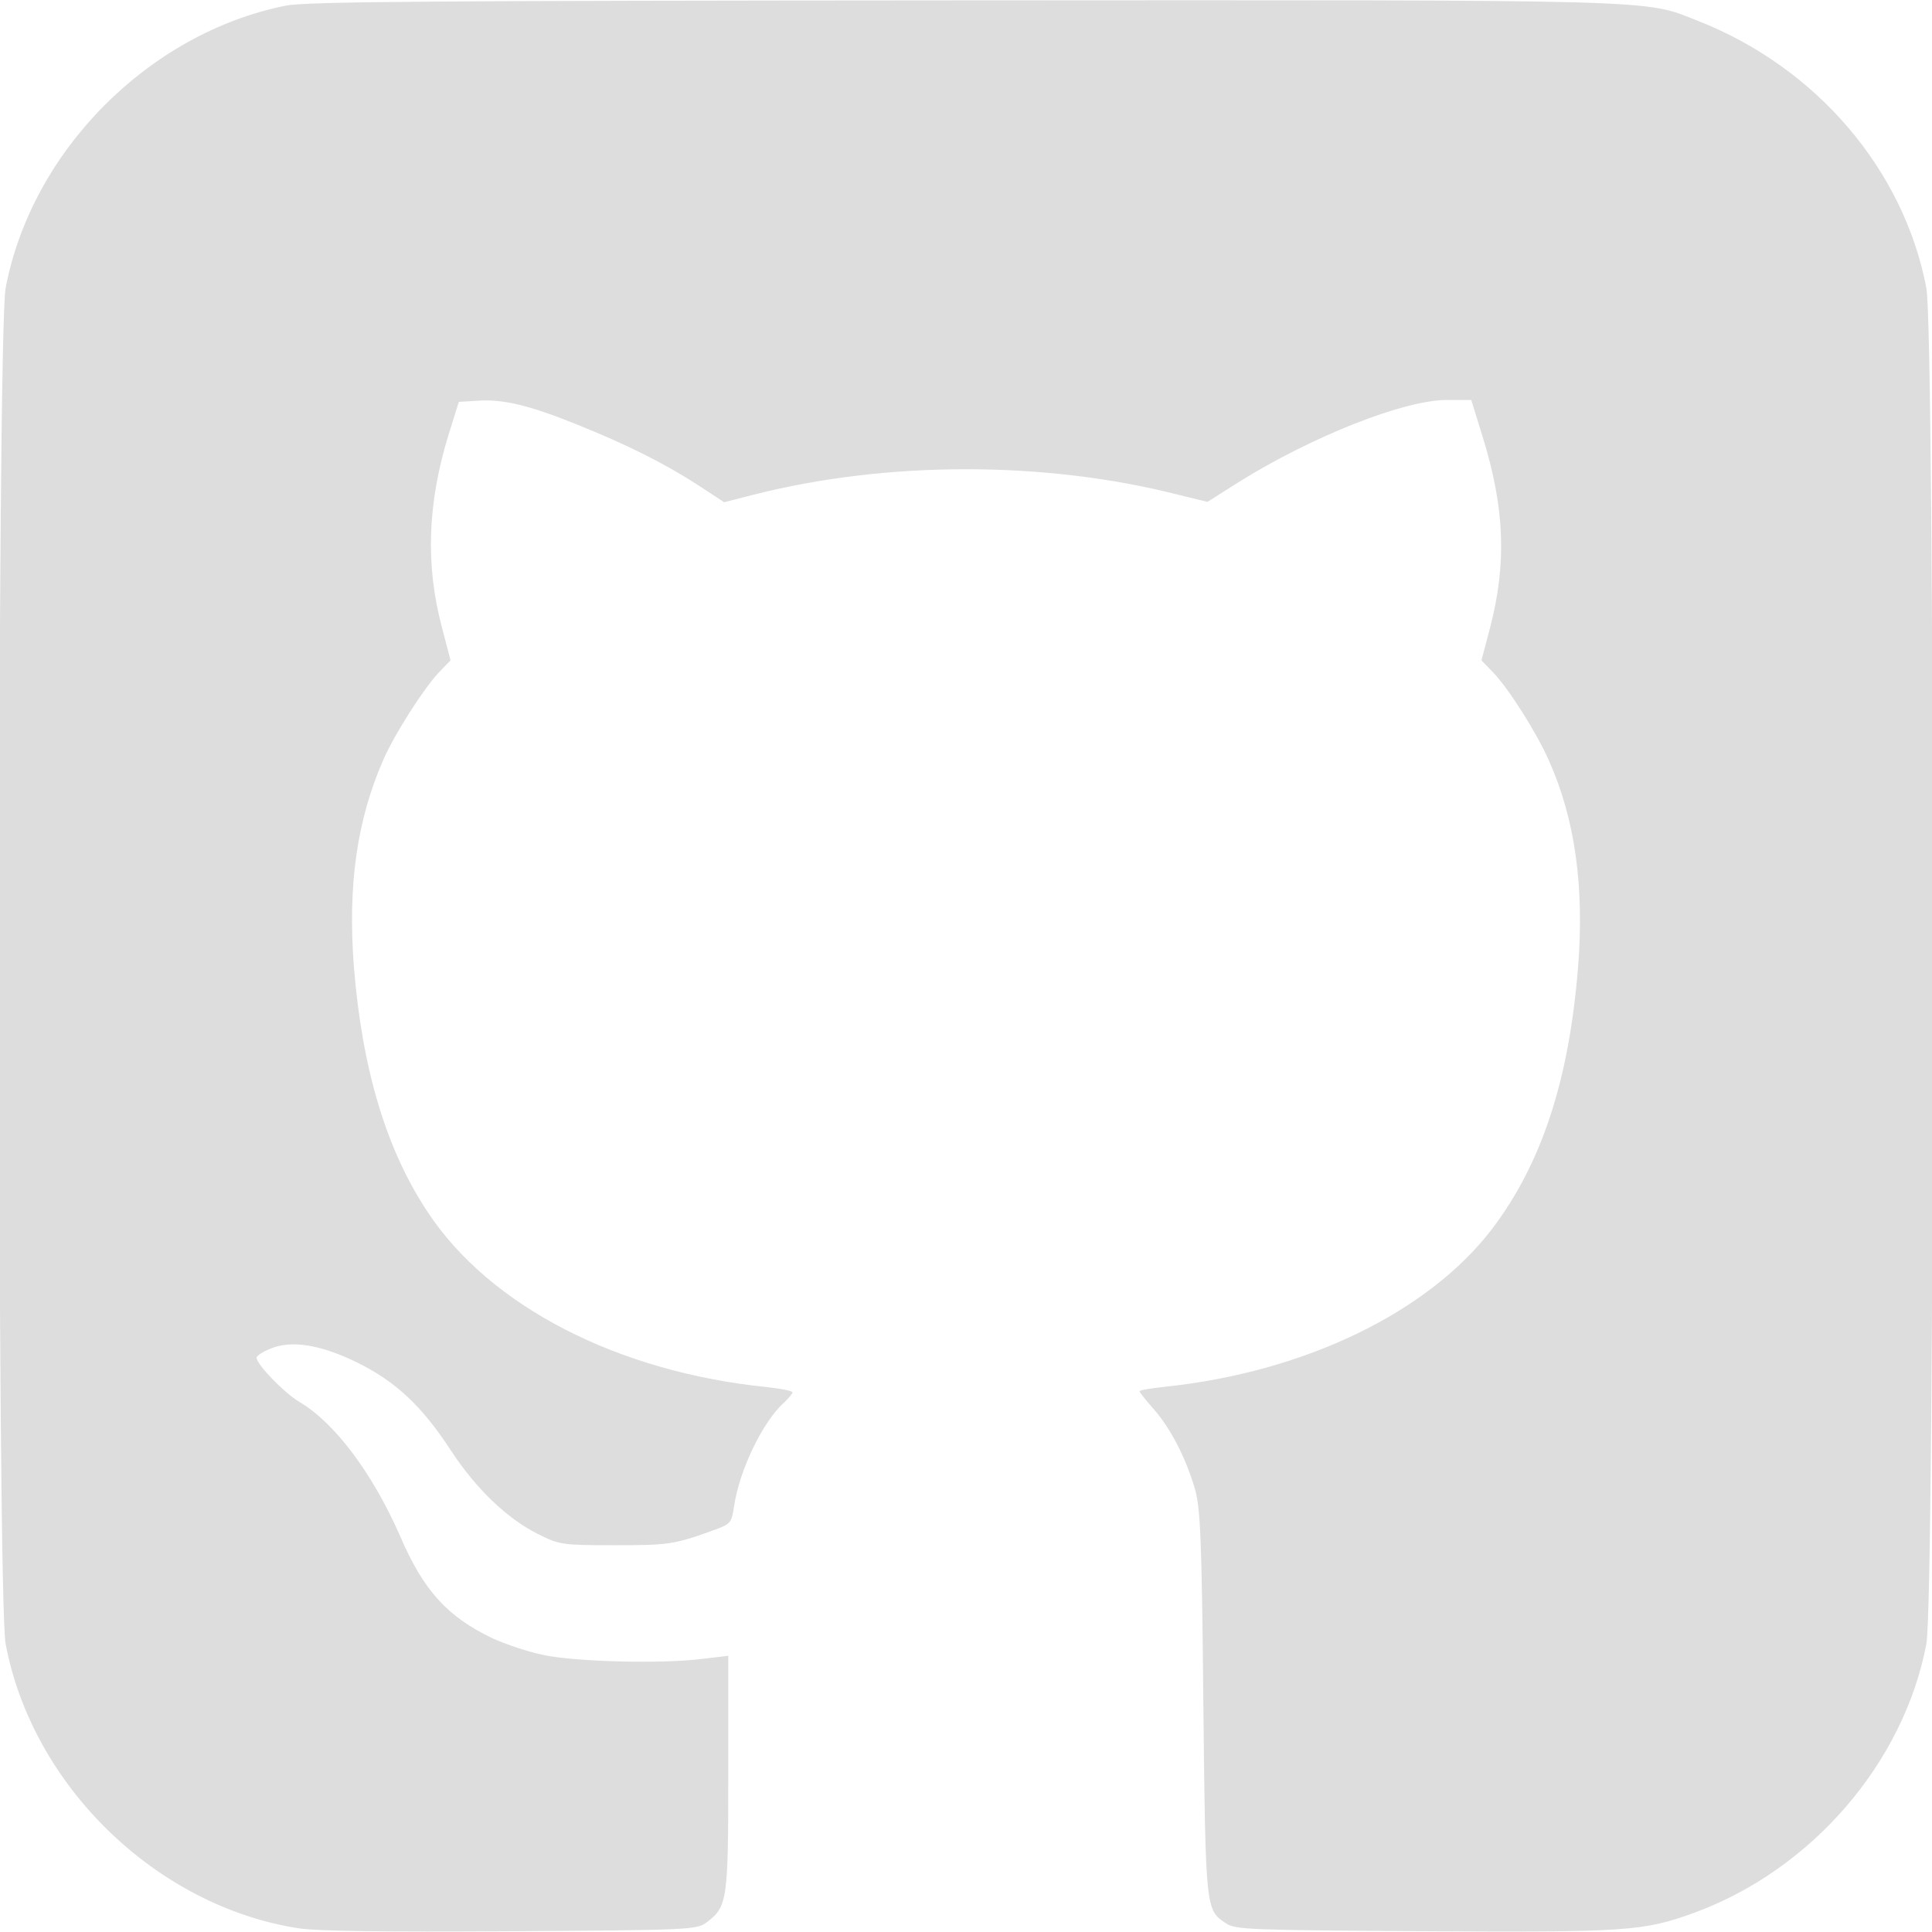
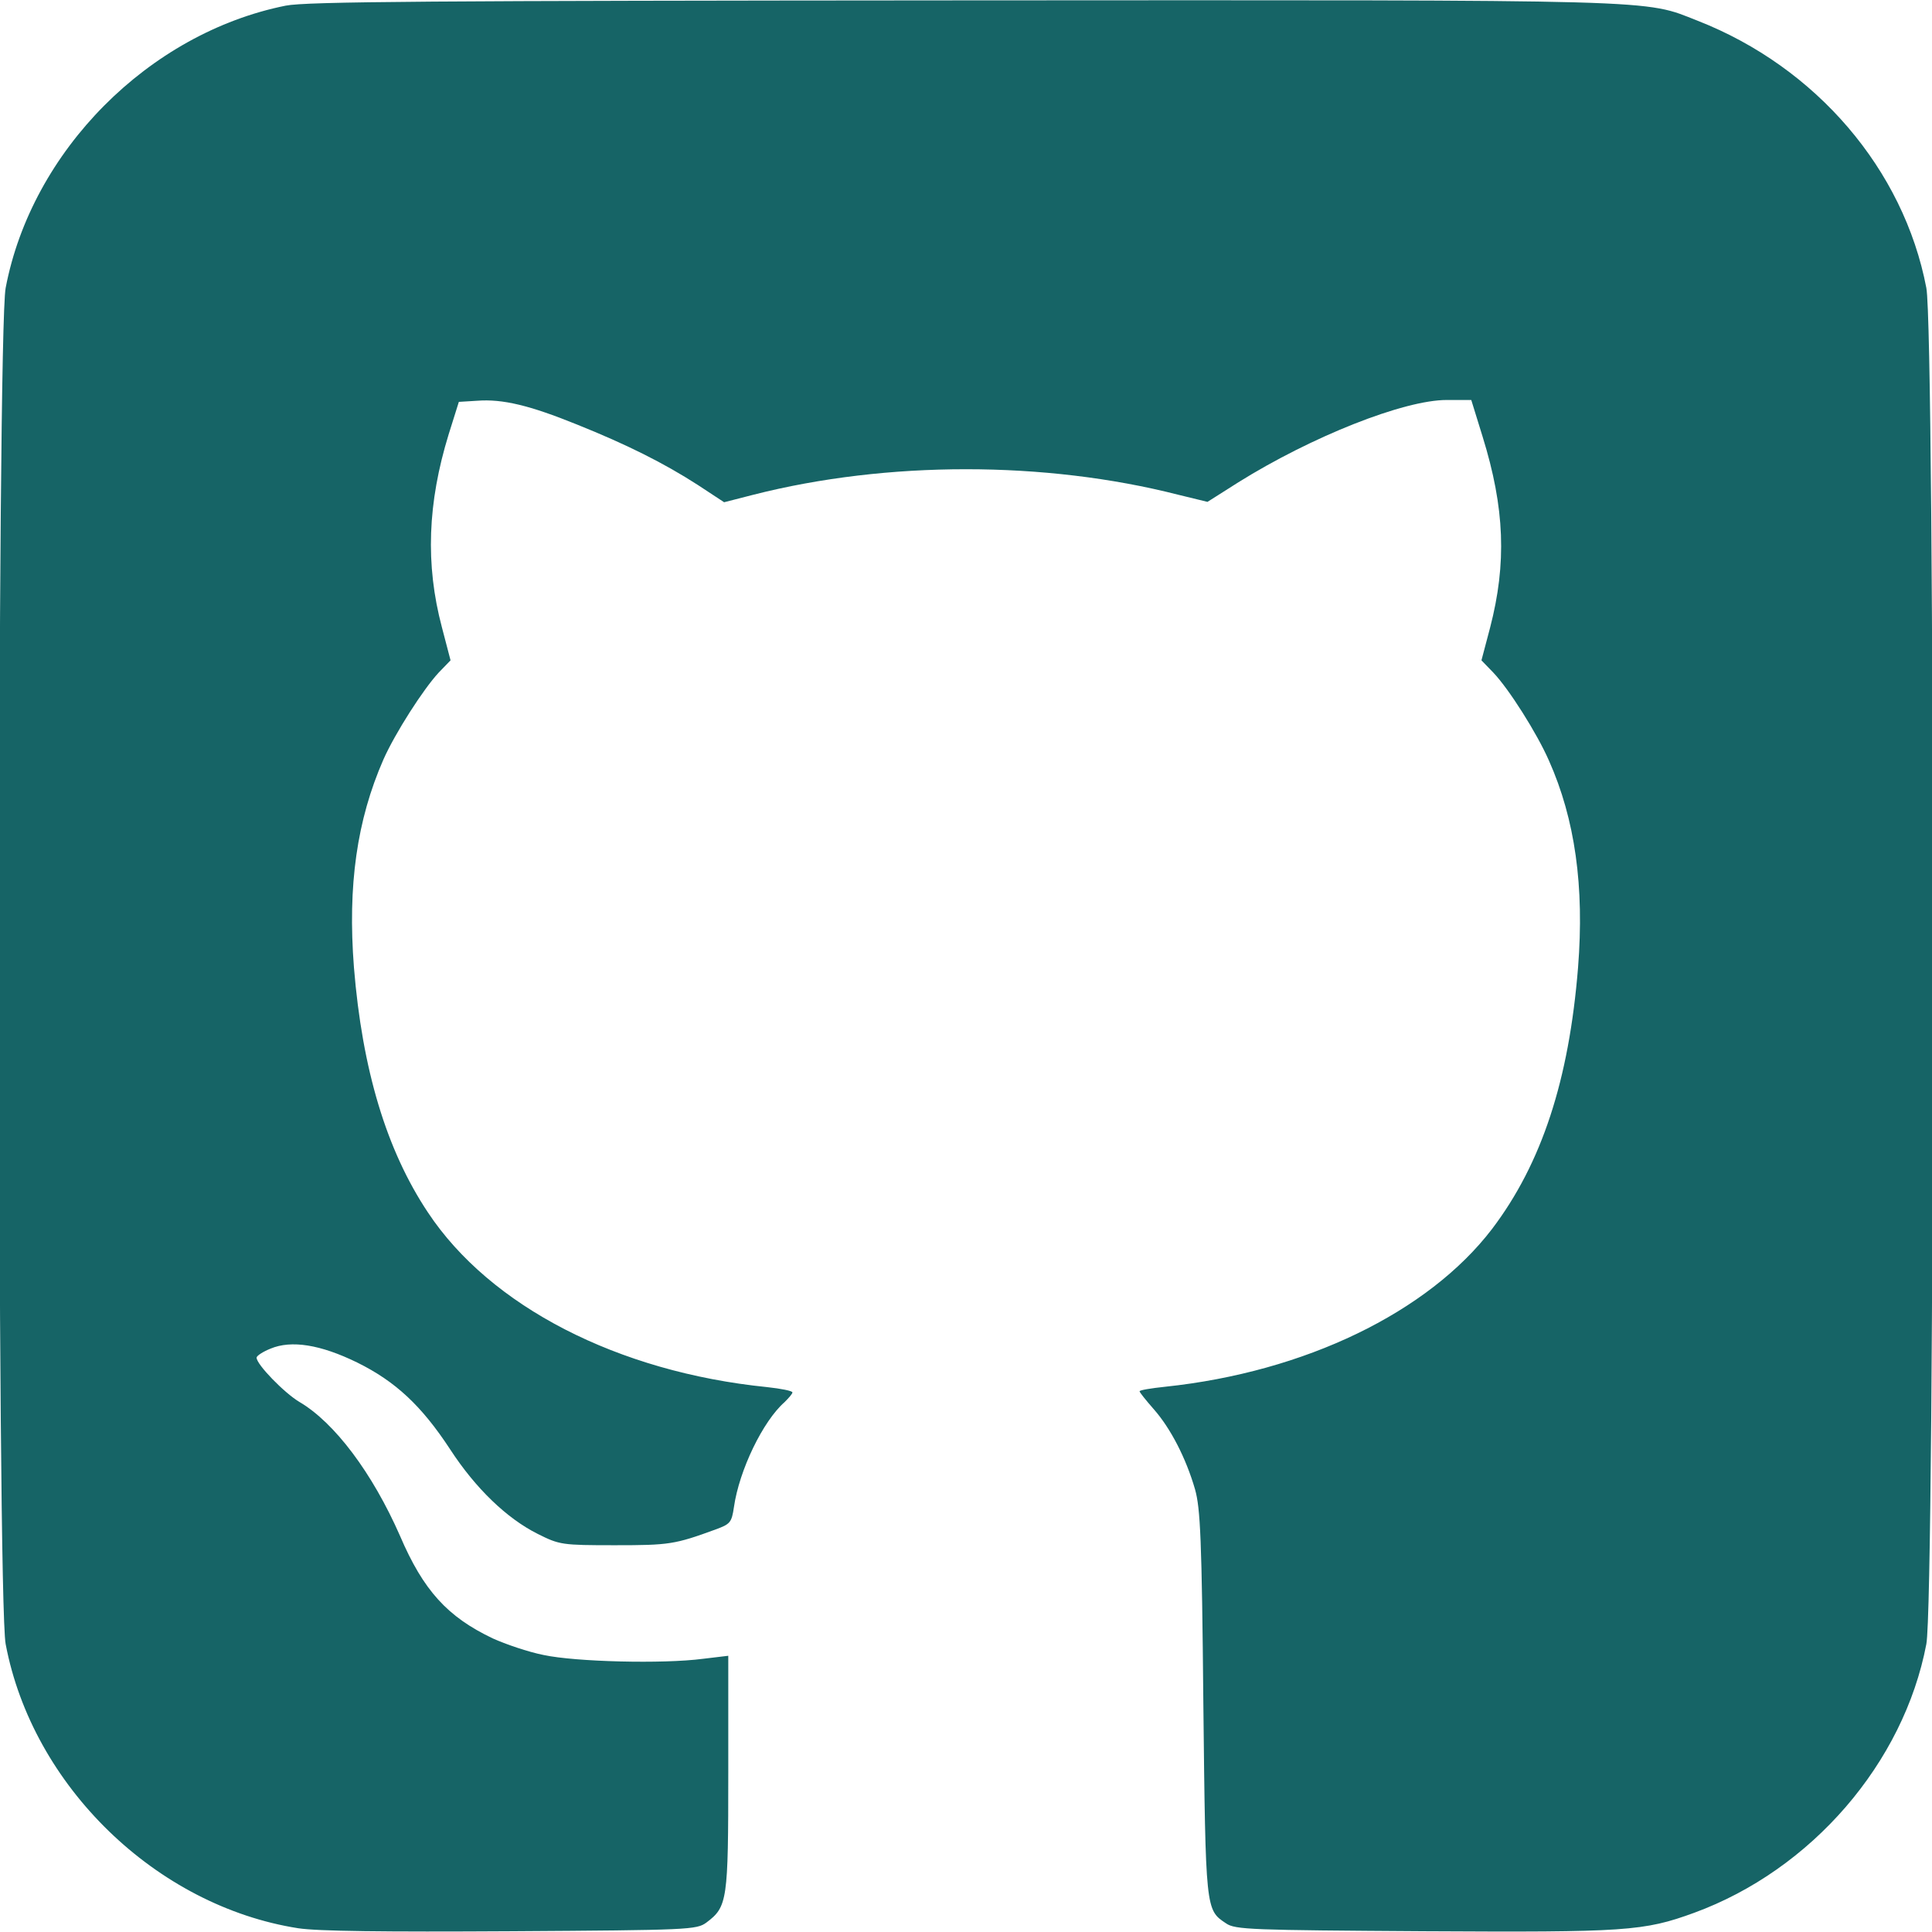
<svg xmlns="http://www.w3.org/2000/svg" version="1.0" width="512pt" height="512pt" viewBox="0 0 512 512" preserveAspectRatio="xMidYMid meet">
  <g transform="translate(0,512) scale(0.1,-0.1)" fill="#dddddd" stroke="none">
-     <path d="M757 5105 c-363 -73 -673 -385 -742 -748 -23 -119 -23 -3475 0 -3594 71 -376 399 -694 775 -753 52 -8 227 -10 565 -8 472 3 491 4 517 23 56 42 58 58 58 397 l0 310 -67 -8 c-106 -14 -338 -8 -422 10 -41 8 -102 29 -135 44 -120 57 -184 127 -246 272 -73 166 -173 300 -267 355 -40 24 -113 99 -113 117 0 5 17 16 37 24 55 23 132 11 230 -37 101 -50 170 -114 246 -230 67 -103 150 -183 232 -224 58 -29 64 -30 205 -30 143 0 158 2 267 42 38 14 42 18 48 59 14 98 77 228 134 278 11 11 21 22 21 26 0 4 -30 10 -67 14 -396 40 -734 214 -899 463 -110 165 -174 379 -196 649 -17 218 8 391 78 551 31 70 106 187 147 231 l31 32 -23 88 c-44 166 -38 329 18 511 l27 86 49 3 c67 5 138 -12 264 -63 132 -53 230 -102 320 -160 l70 -46 78 20 c354 90 772 90 1125 0 l78 -19 82 52 c194 121 438 218 552 218 l65 0 30 -97 c59 -190 64 -336 20 -506 l-23 -87 31 -32 c42 -44 116 -161 148 -234 69 -155 94 -333 77 -548 -24 -298 -96 -519 -228 -693 -169 -221 -496 -379 -866 -418 -38 -4 -68 -9 -68 -12 0 -3 17 -24 38 -48 44 -50 85 -129 109 -212 14 -50 18 -129 22 -568 6 -549 6 -546 60 -582 24 -17 68 -18 526 -21 534 -3 581 0 715 49 311 114 555 397 615 712 23 119 23 3475 0 3594 -60 314 -292 585 -606 708 -145 57 -71 55 -1948 54 -1407 -1 -1739 -3 -1794 -14z" fill="#dddddd" />
+     <path d="M757 5105 c-363 -73 -673 -385 -742 -748 -23 -119 -23 -3475 0 -3594 71 -376 399 -694 775 -753 52 -8 227 -10 565 -8 472 3 491 4 517 23 56 42 58 58 58 397 l0 310 -67 -8 c-106 -14 -338 -8 -422 10 -41 8 -102 29 -135 44 -120 57 -184 127 -246 272 -73 166 -173 300 -267 355 -40 24 -113 99 -113 117 0 5 17 16 37 24 55 23 132 11 230 -37 101 -50 170 -114 246 -230 67 -103 150 -183 232 -224 58 -29 64 -30 205 -30 143 0 158 2 267 42 38 14 42 18 48 59 14 98 77 228 134 278 11 11 21 22 21 26 0 4 -30 10 -67 14 -396 40 -734 214 -899 463 -110 165 -174 379 -196 649 -17 218 8 391 78 551 31 70 106 187 147 231 l31 32 -23 88 c-44 166 -38 329 18 511 l27 86 49 3 c67 5 138 -12 264 -63 132 -53 230 -102 320 -160 l70 -46 78 20 c354 90 772 90 1125 0 l78 -19 82 52 c194 121 438 218 552 218 l65 0 30 -97 c59 -190 64 -336 20 -506 l-23 -87 31 -32 c42 -44 116 -161 148 -234 69 -155 94 -333 77 -548 -24 -298 -96 -519 -228 -693 -169 -221 -496 -379 -866 -418 -38 -4 -68 -9 -68 -12 0 -3 17 -24 38 -48 44 -50 85 -129 109 -212 14 -50 18 -129 22 -568 6 -549 6 -546 60 -582 24 -17 68 -18 526 -21 534 -3 581 0 715 49 311 114 555 397 615 712 23 119 23 3475 0 3594 -60 314 -292 585 -606 708 -145 57 -71 55 -1948 54 -1407 -1 -1739 -3 -1794 -14z" fill="#166466" />
  </g>
</svg>
